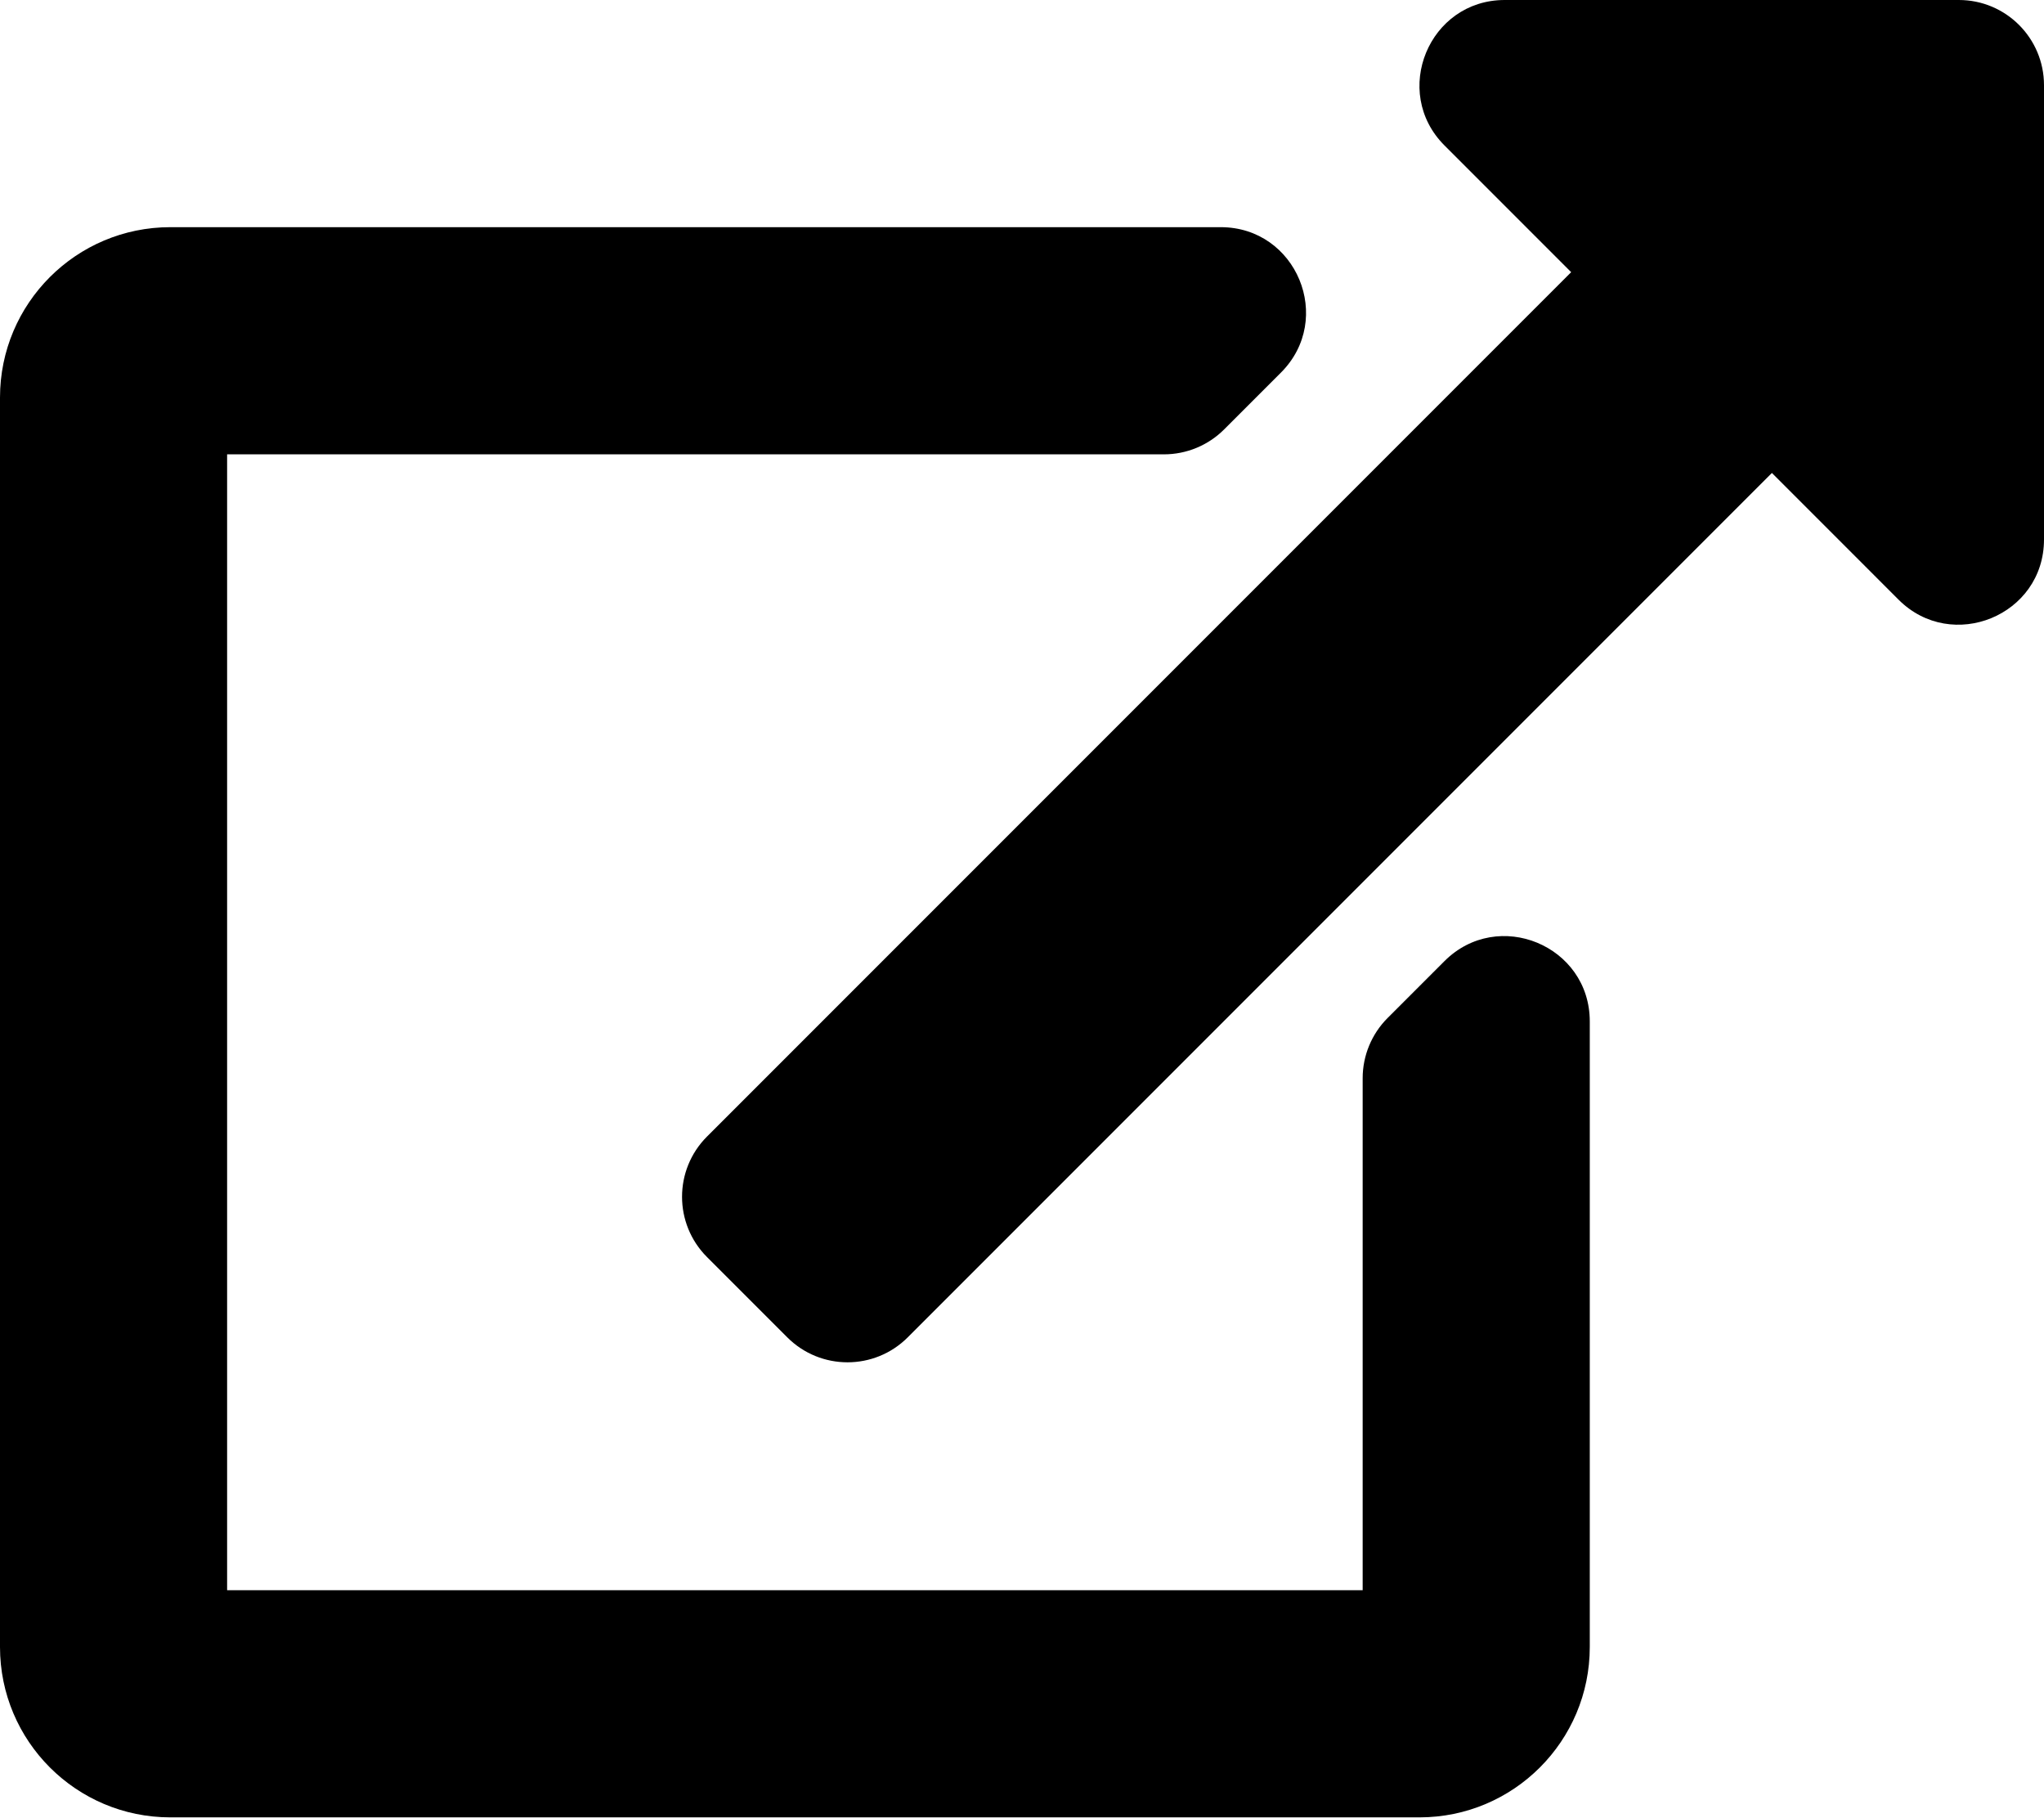
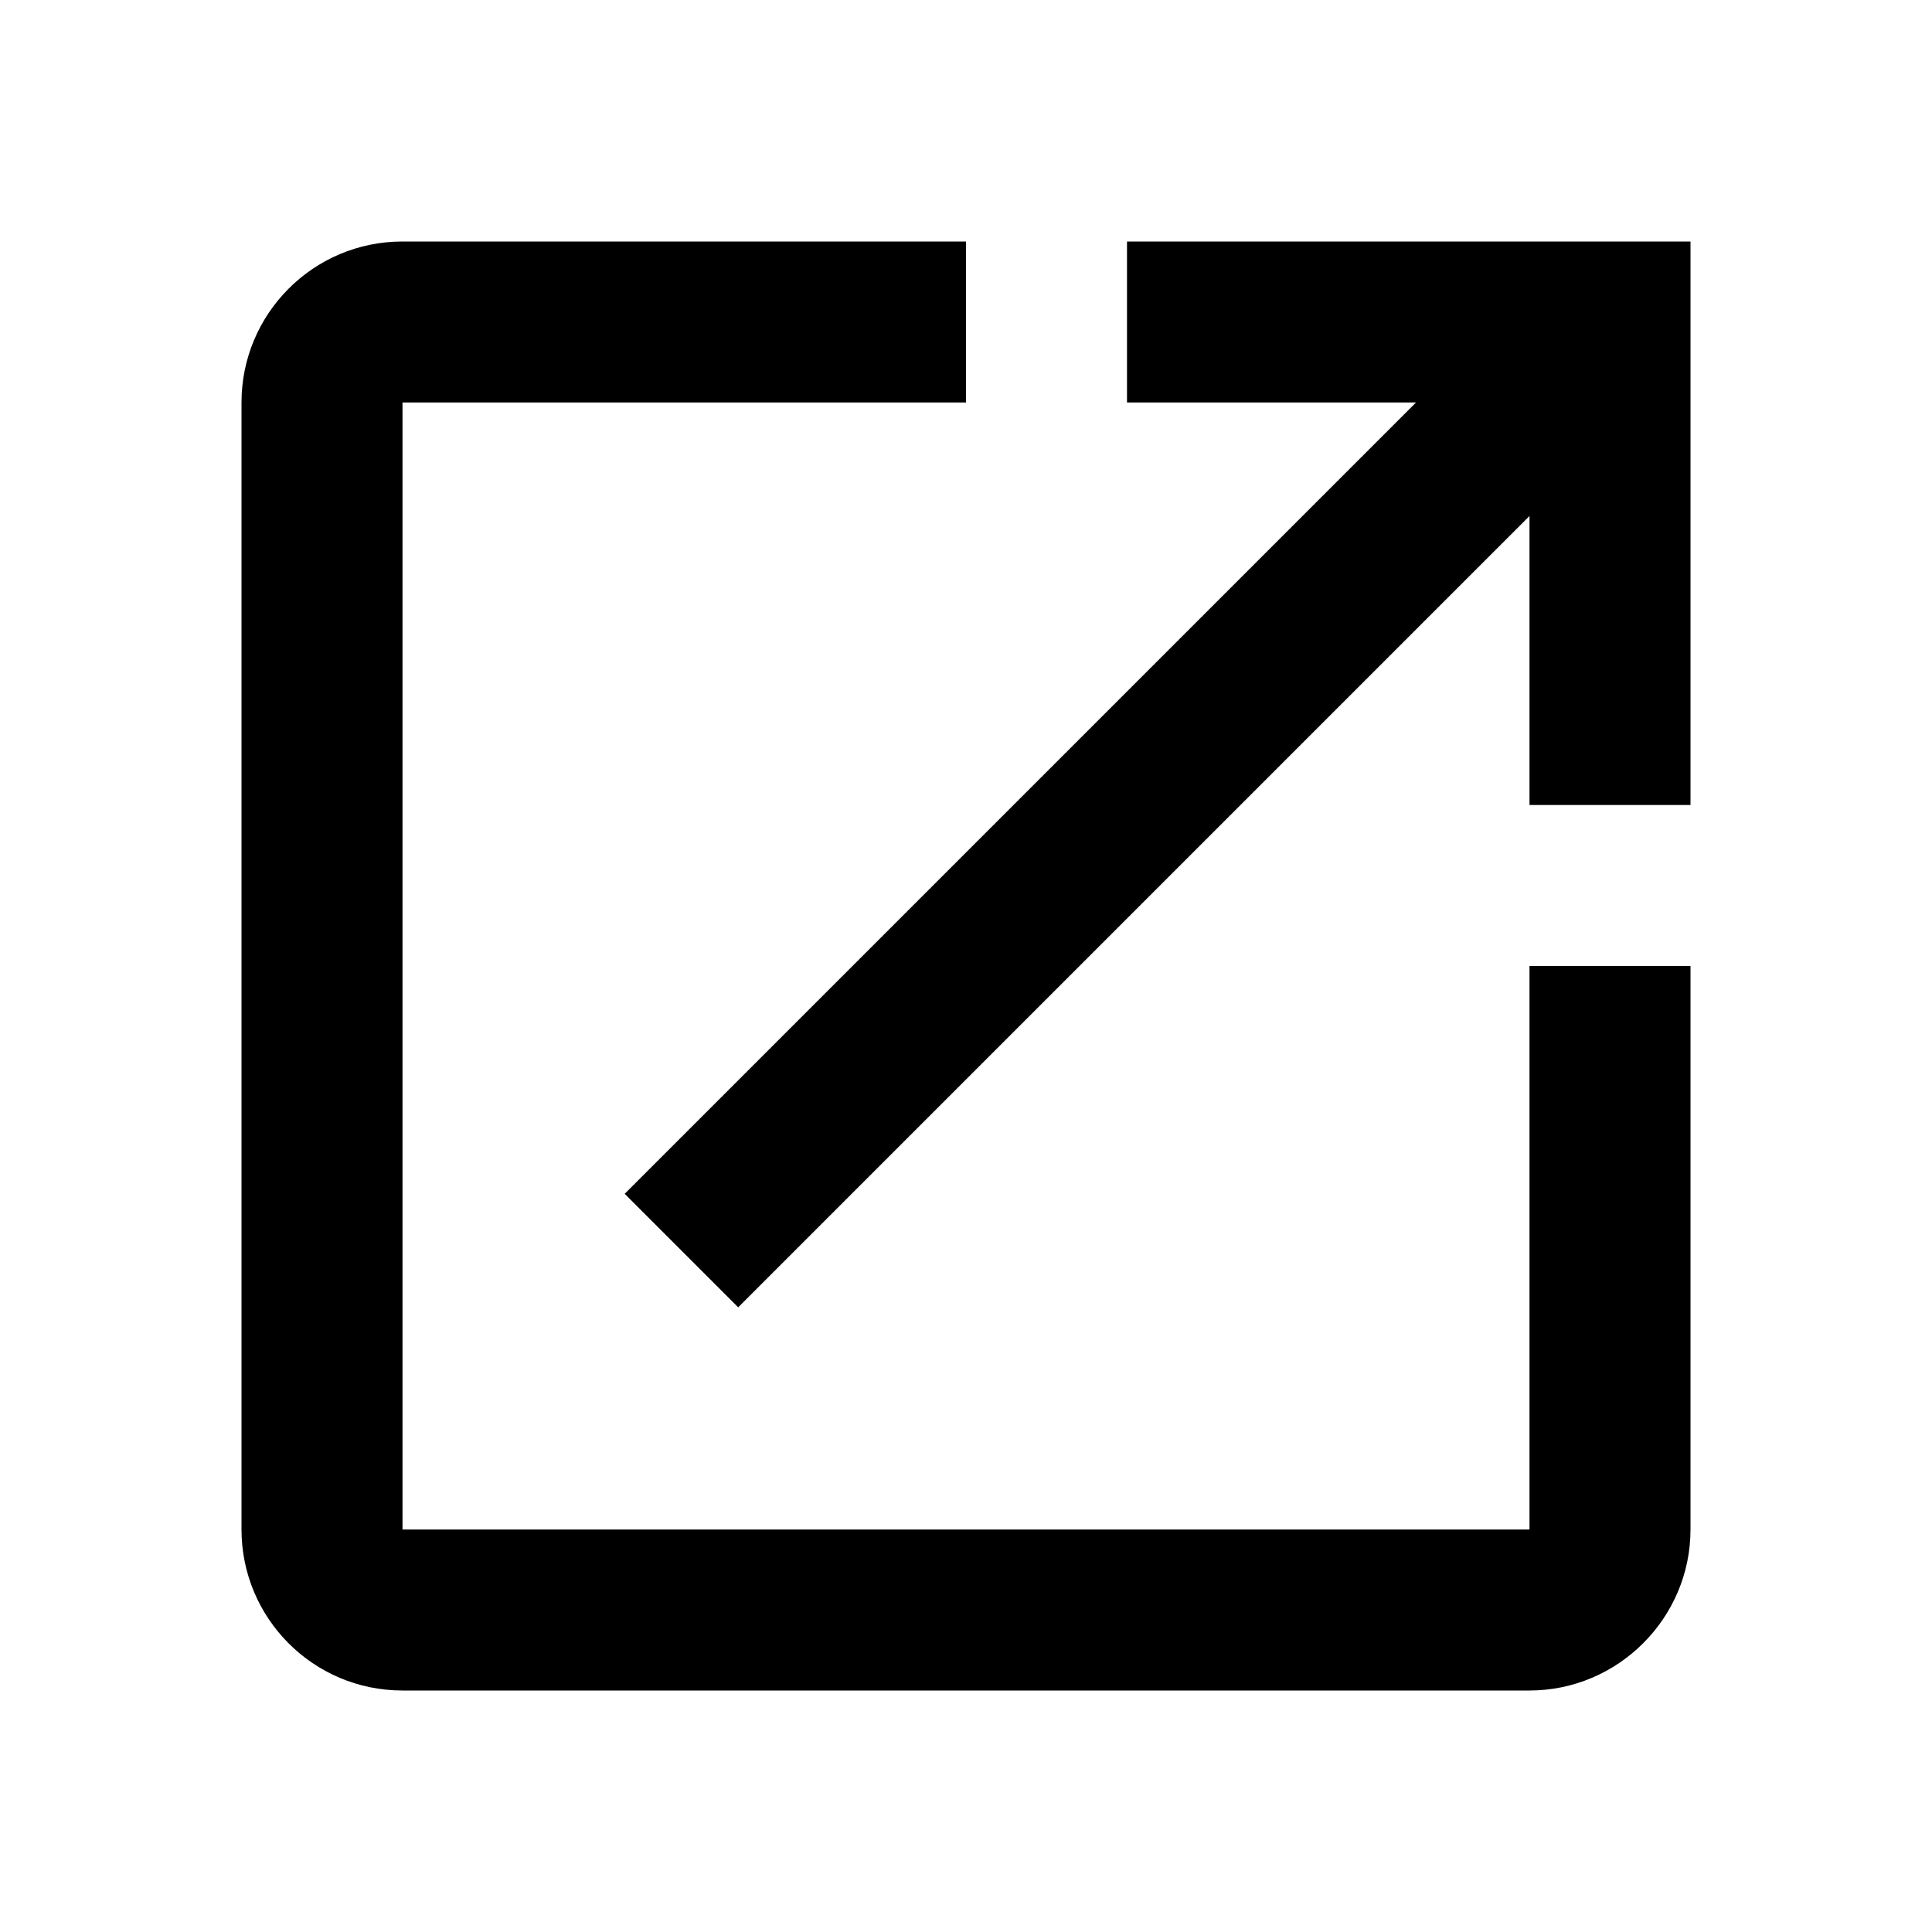
- <svg xmlns="http://www.w3.org/2000/svg" aria-hidden="true" focusable="false" data-prefix="fas" data-icon="external-link-alt" class="svg-inline--fa fa-external-link-alt fa-w-18" role="img" viewBox="0 0 576 512">
-   <path fill="currentColor" d="M576 24v127.984c0 21.461-25.96 31.98-40.971 16.971l-35.707-35.709-243.523 243.523c-9.373 9.373-24.568 9.373-33.941 0l-22.627-22.627c-9.373-9.373-9.373-24.569 0-33.941L442.756 76.676l-35.703-35.705C391.982 25.9 402.656 0 424.024 0H552c13.255 0 24 10.745 24 24zM407.029 270.794l-16 16A23.999 23.999 0 0 0 384 303.765V448H64V128h264a24.003 24.003 0 0 0 16.97-7.029l16-16C376.089 89.851 365.381 64 344 64H48C21.49 64 0 85.49 0 112v352c0 26.51 21.49 48 48 48h352c26.51 0 48-21.49 48-48V287.764c0-21.382-25.852-32.09-40.971-16.97z" />
+ <svg xmlns="http://www.w3.org/2000/svg" width="24" height="24" viewBox="0 0 24 24">
+   <path d="M0 0h24v24H0z" fill="none" />
+   <path d="M19 19H5V5h7V3H5c-1.11 0-2 .9-2 2v14c0 1.1.89 2 2 2h14c1.1 0 2-.9 2-2v-7h-2v7zM14 3v2h3.59l-9.83 9.83 1.41 1.41L19 6.41V10h2V3h-7z" />
</svg>
